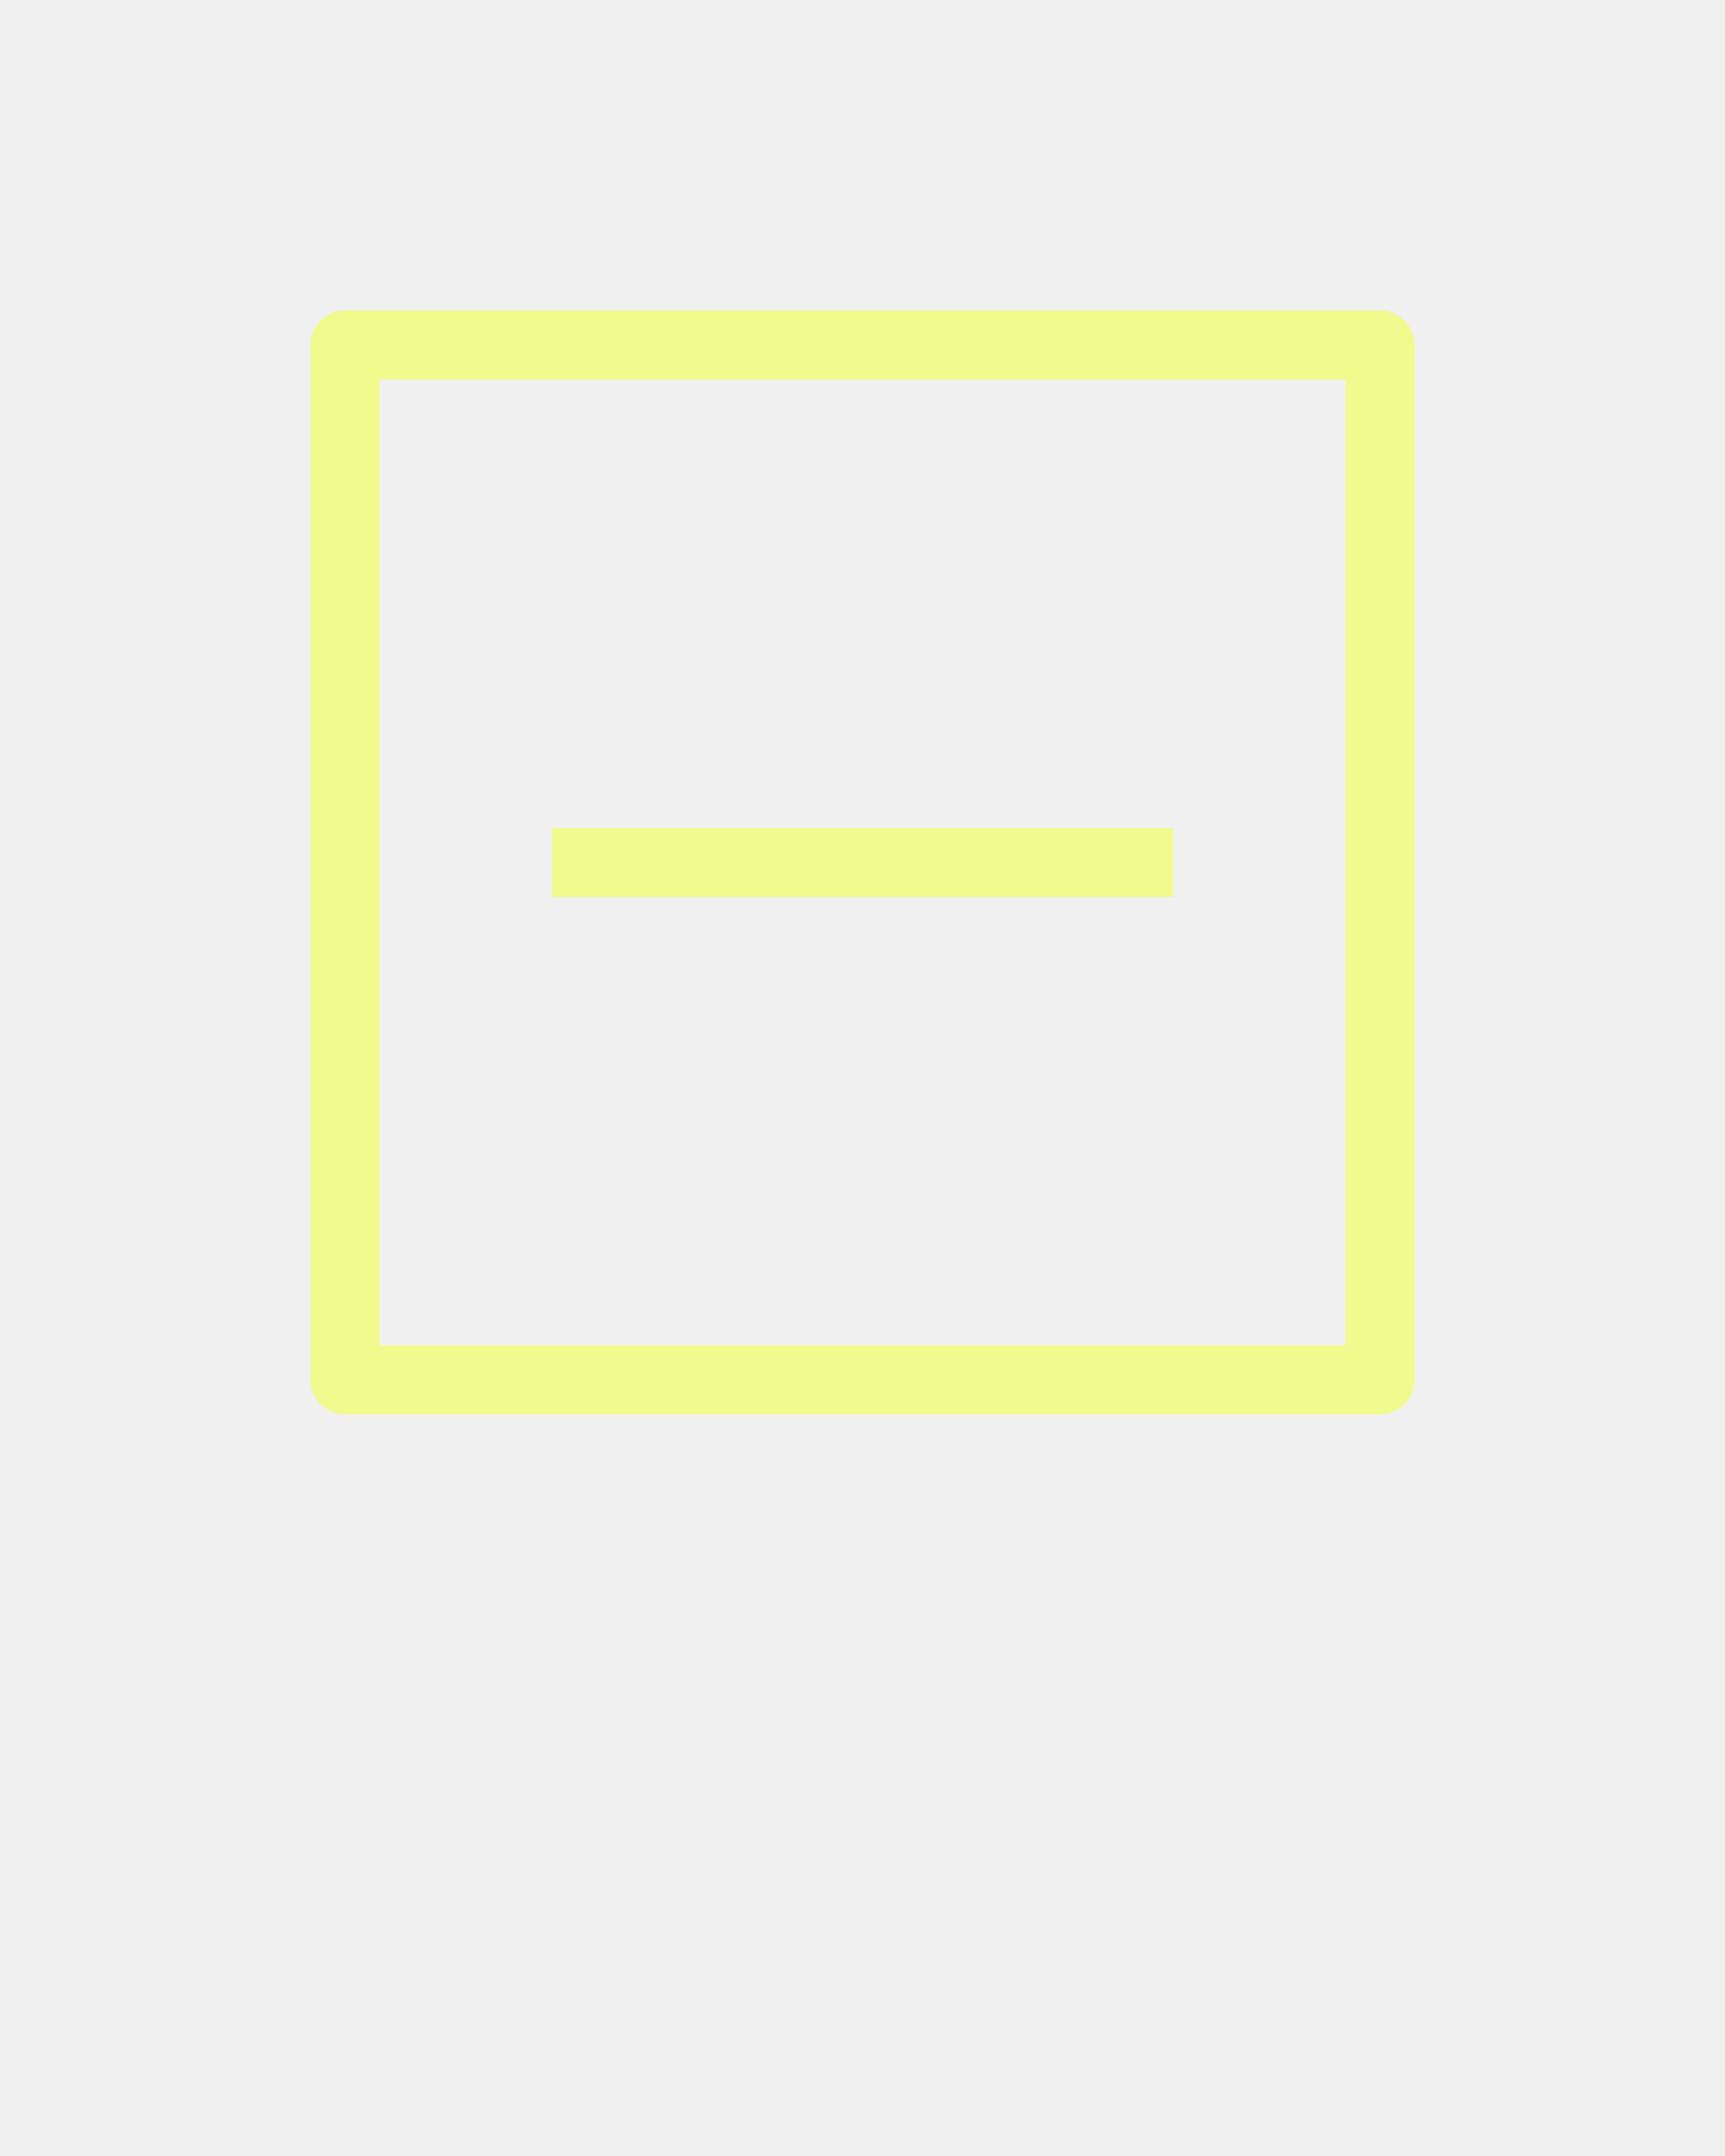
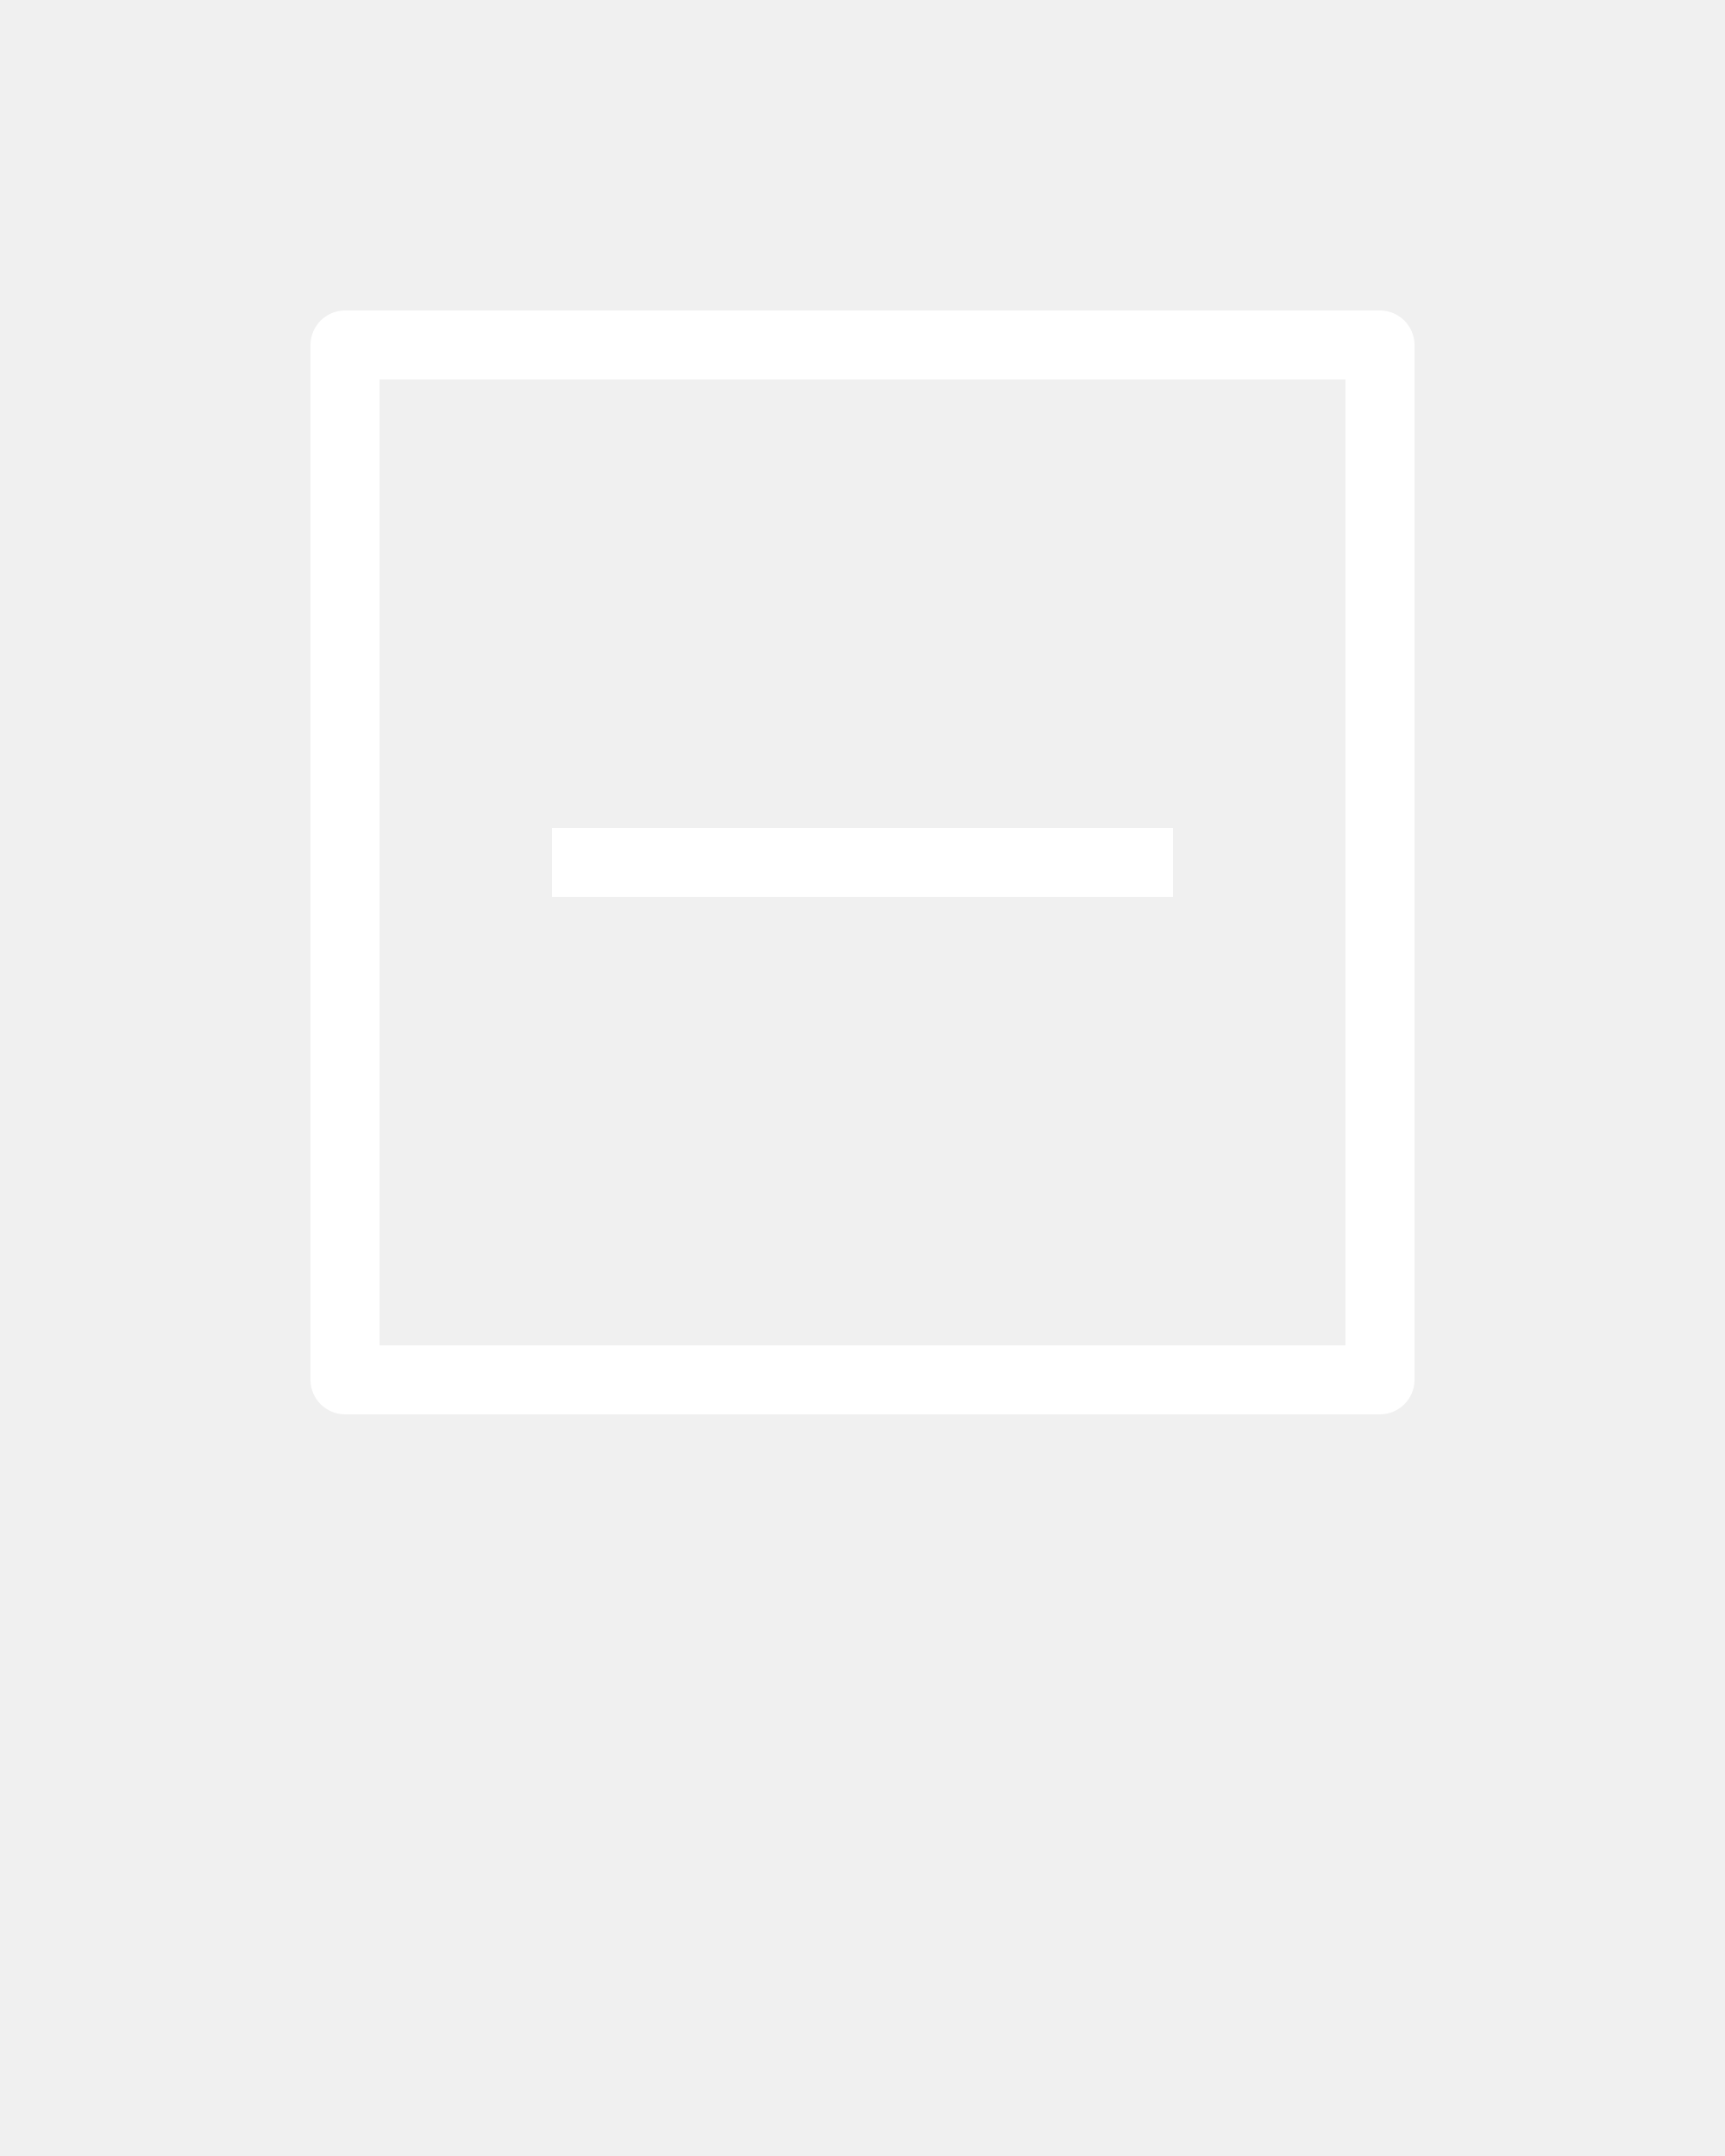
<svg xmlns="http://www.w3.org/2000/svg" version="1.1" x="0px" y="0px" viewBox="0 0 100 125" style="enable-background:new 0 0 100 100;" xml:space="preserve" id="svg8">
  <defs id="defs12" />
-   <path d="M68,52H32v-4h36V52z M82,20v60c0,1.1-0.9,2-2,2H20c-1.1,0-2-0.9-2-2V20c0-1.1,0.9-2,2-2h60C81.1,18,82,18.9,82,20z M78,22  H22v56h56V22z" id="path2" style="fill:#f1fa8c" />
+   <path d="M68,52H32v-4h36V52z M82,20v60c0,1.1-0.9,2-2,2H20c-1.1,0-2-0.9-2-2V20c0-1.1,0.9-2,2-2h60C81.1,18,82,18.9,82,20z M78,22  H22v56h56V22z" id="path2" style="fill:#FFFFFF" />
</svg>
